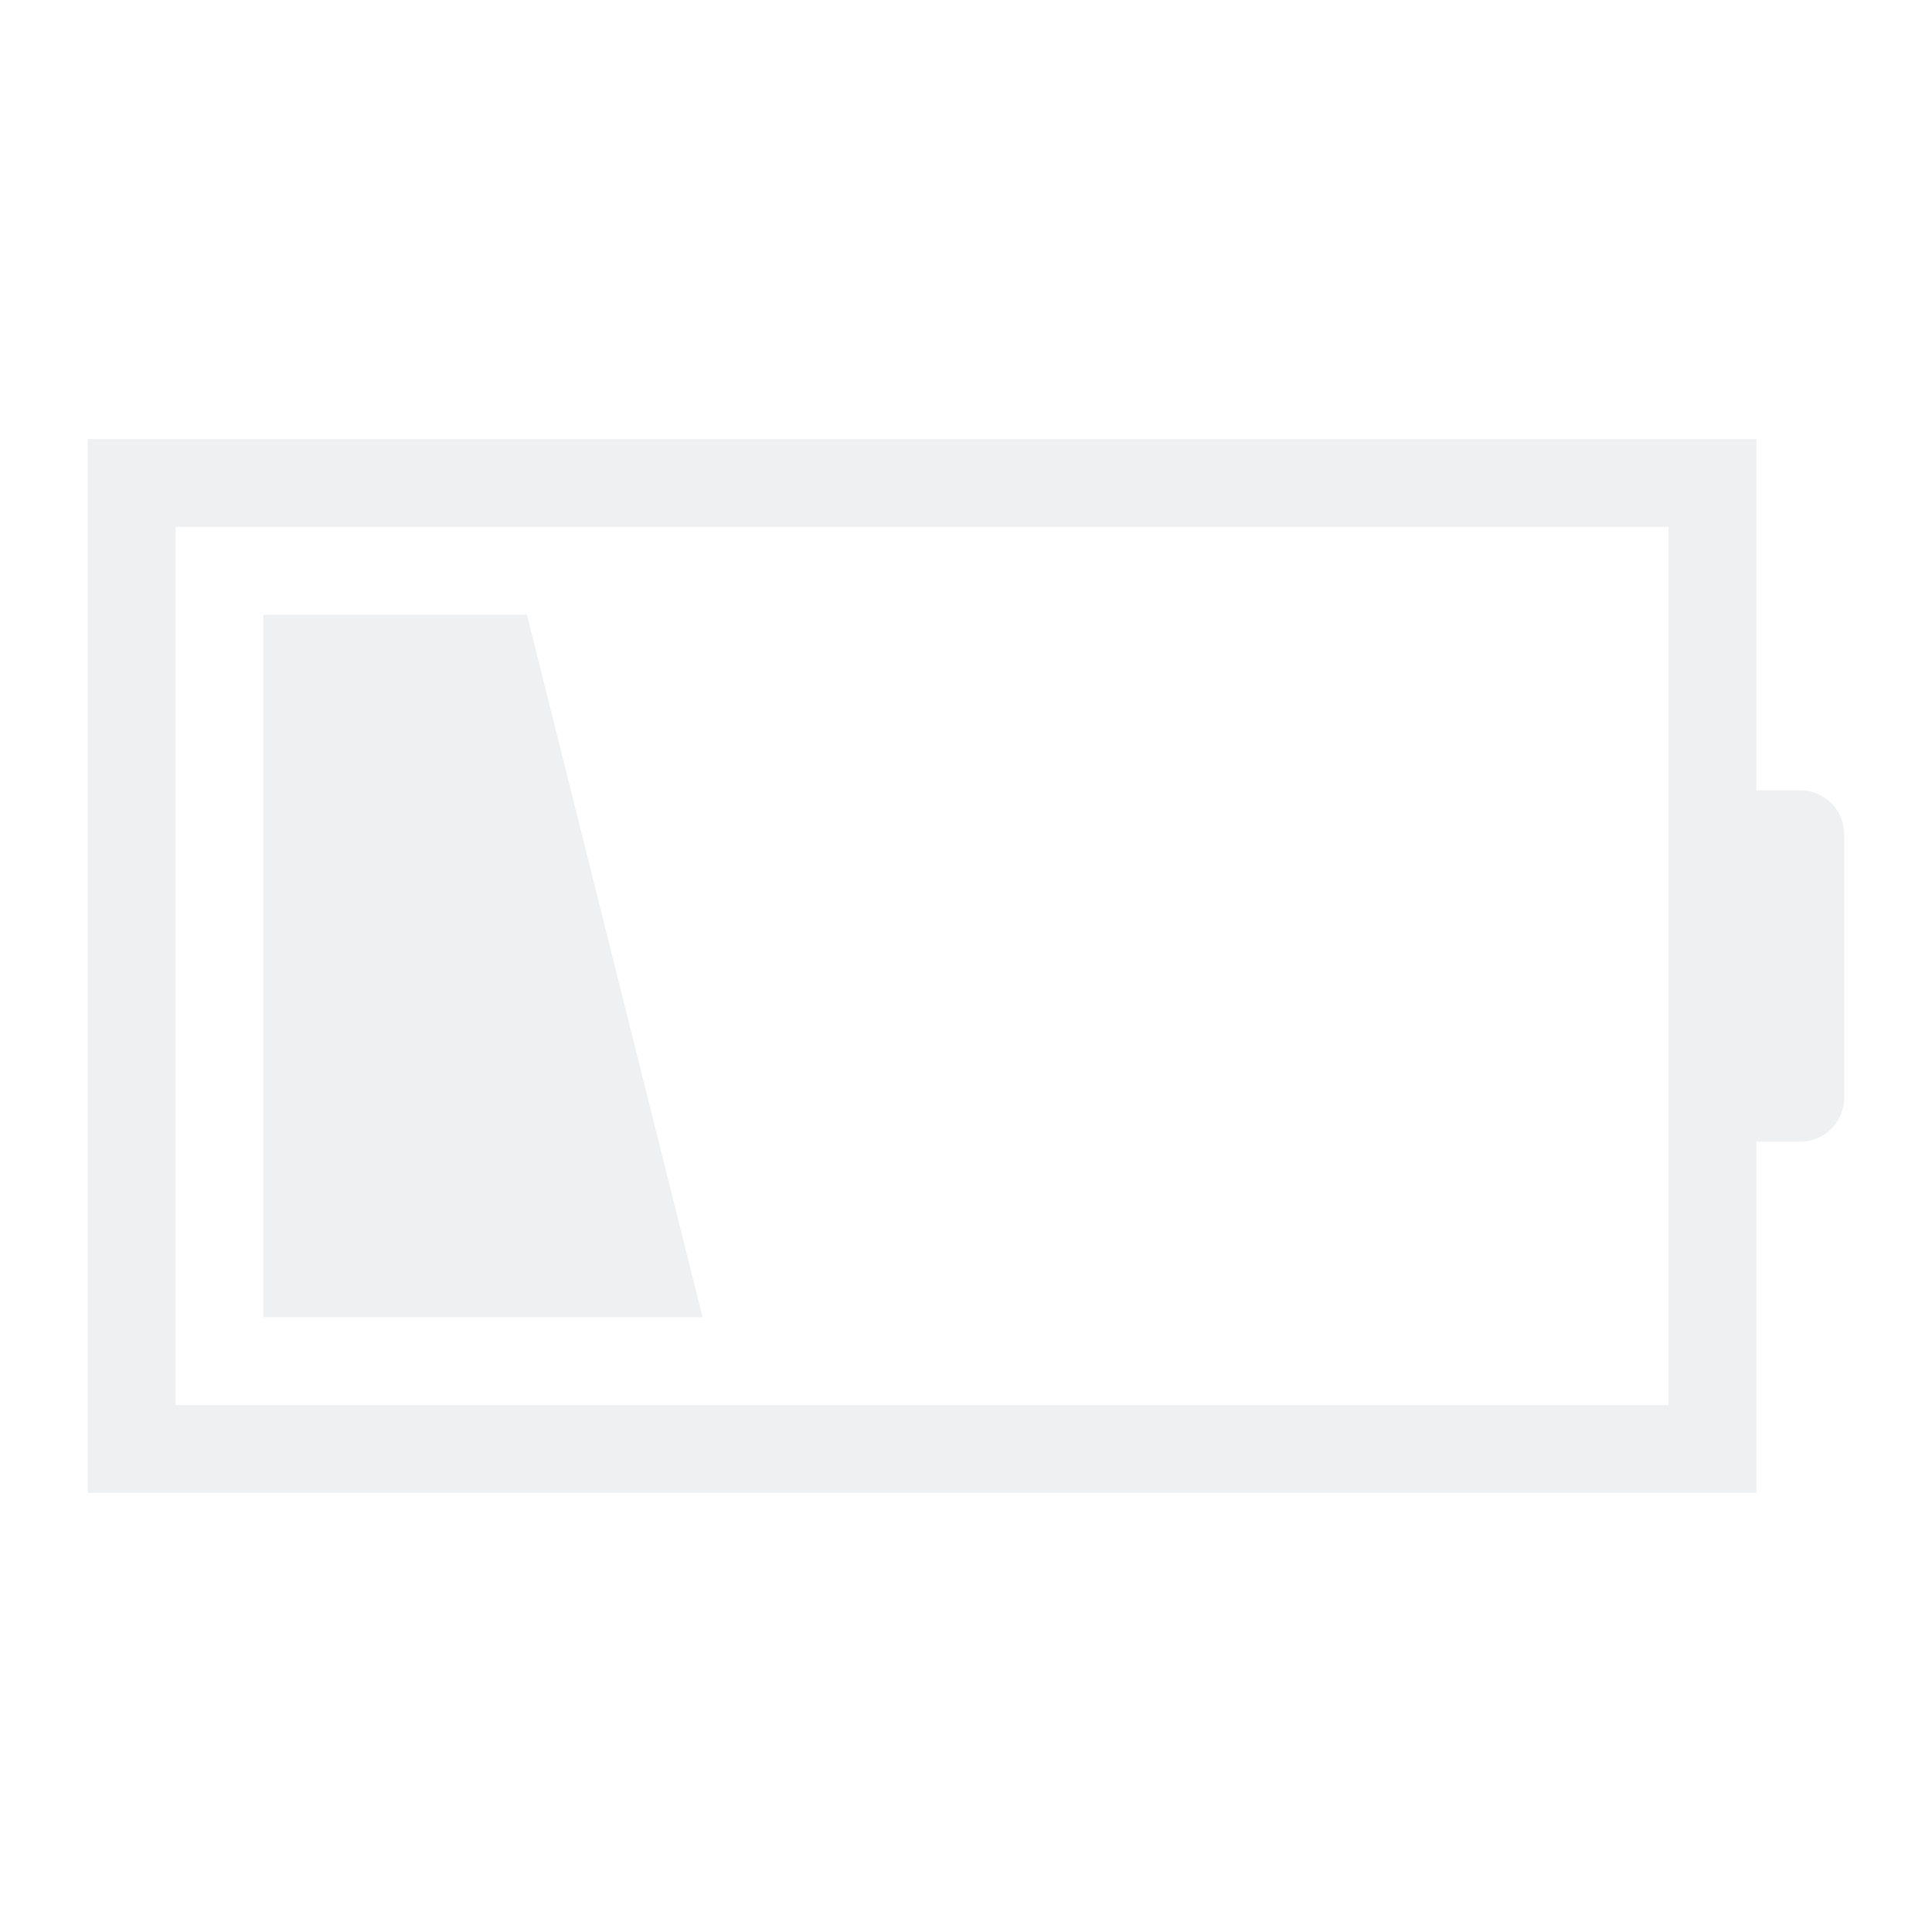
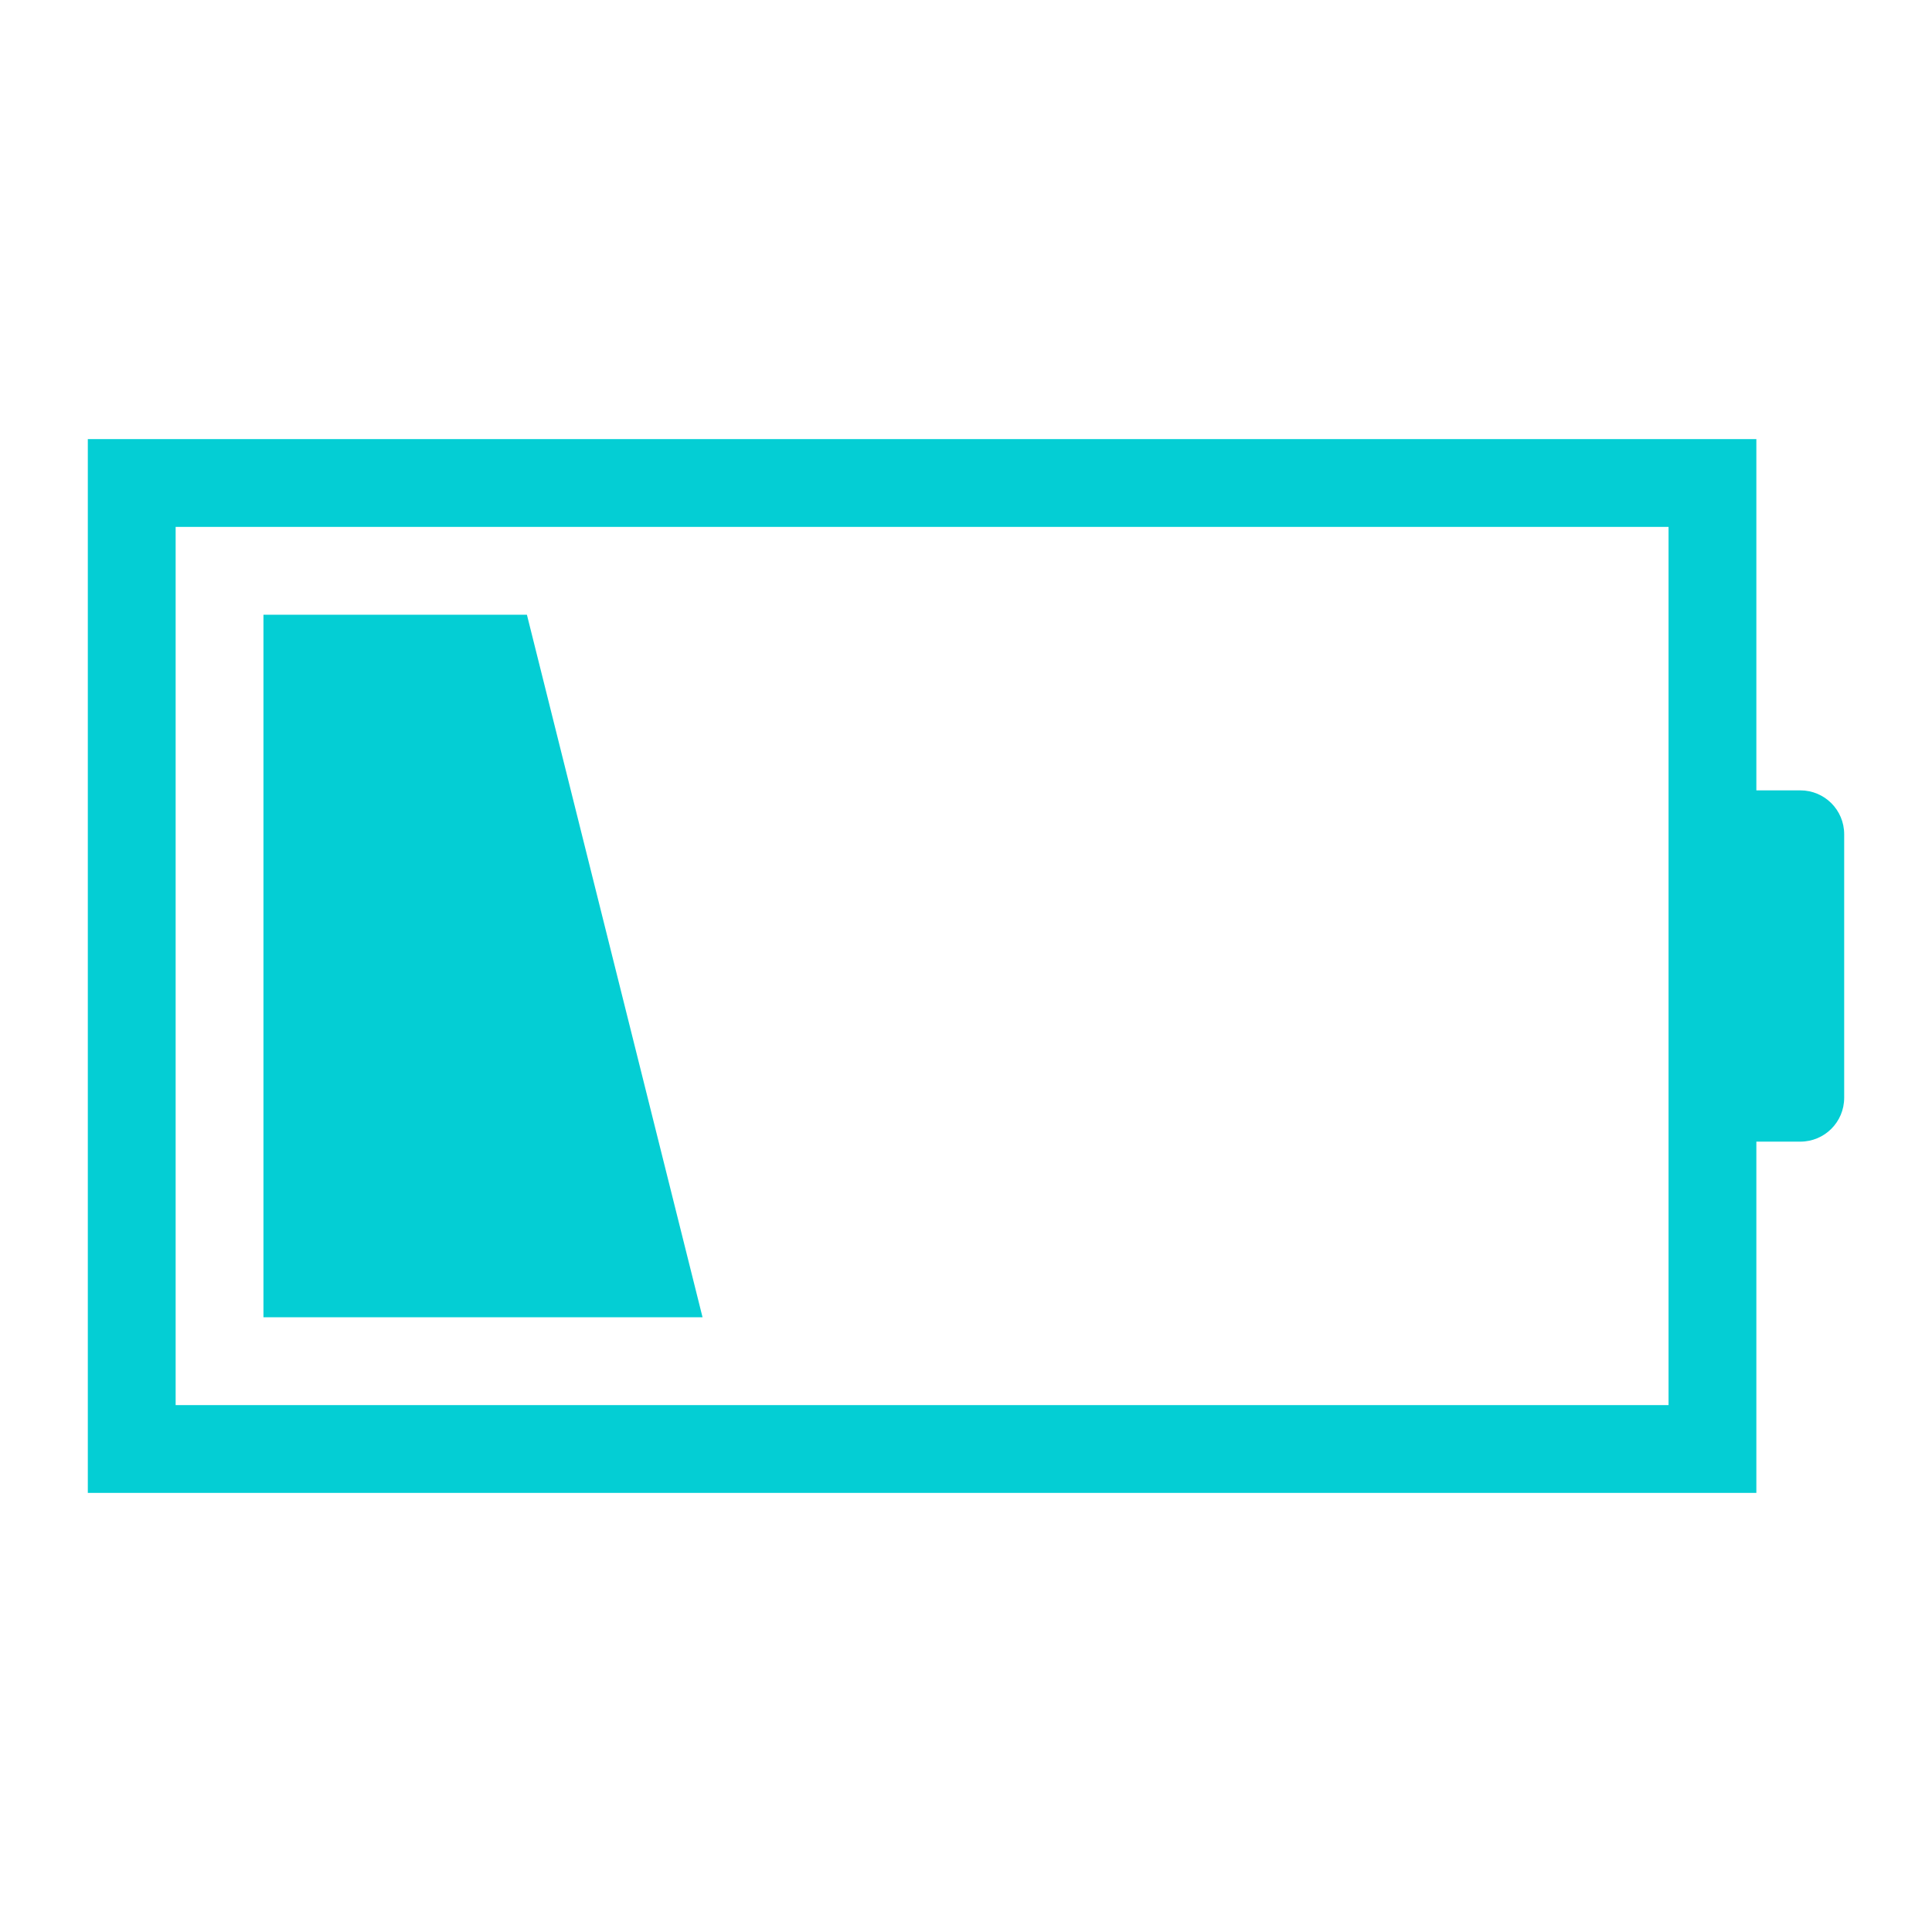
- <svg xmlns="http://www.w3.org/2000/svg" height="22" width="22">
+ <svg xmlns="http://www.w3.org/2000/svg" id="svg1667" version="1.1" width="22" height="22">
  <defs id="defs1">
-     <style type="text/css" id="current-color-scheme">
+     <style id="current-color-scheme" type="text/css">
            .ColorScheme-Text {
                color:#eff0f1;
            }
        </style>
  </defs>
-   <path style="fill:currentColor;fill-opacity:1;stroke:none" class="ColorScheme-Text" d="M3 7v8h5L6 7zM1 5v12h19v-4h.5c.277 0 .5-.223.5-.5v-3c0-.277-.223-.5-.5-.5H20V5H4zm1 1h17v10H2z" fill-rule="evenodd" />
+   <path id="path1665" fill-rule="evenodd" d="M3 7v8h5L6 7zM1 5v12h19v-4h.5c.277 0 .5-.223.5-.5v-3c0-.277-.223-.5-.5-.5H20V5H4zm1 1h17v10H2z" class="ColorScheme-Text" style="fill:#04ced4;fill-opacity:1;stroke:none" />
</svg>
